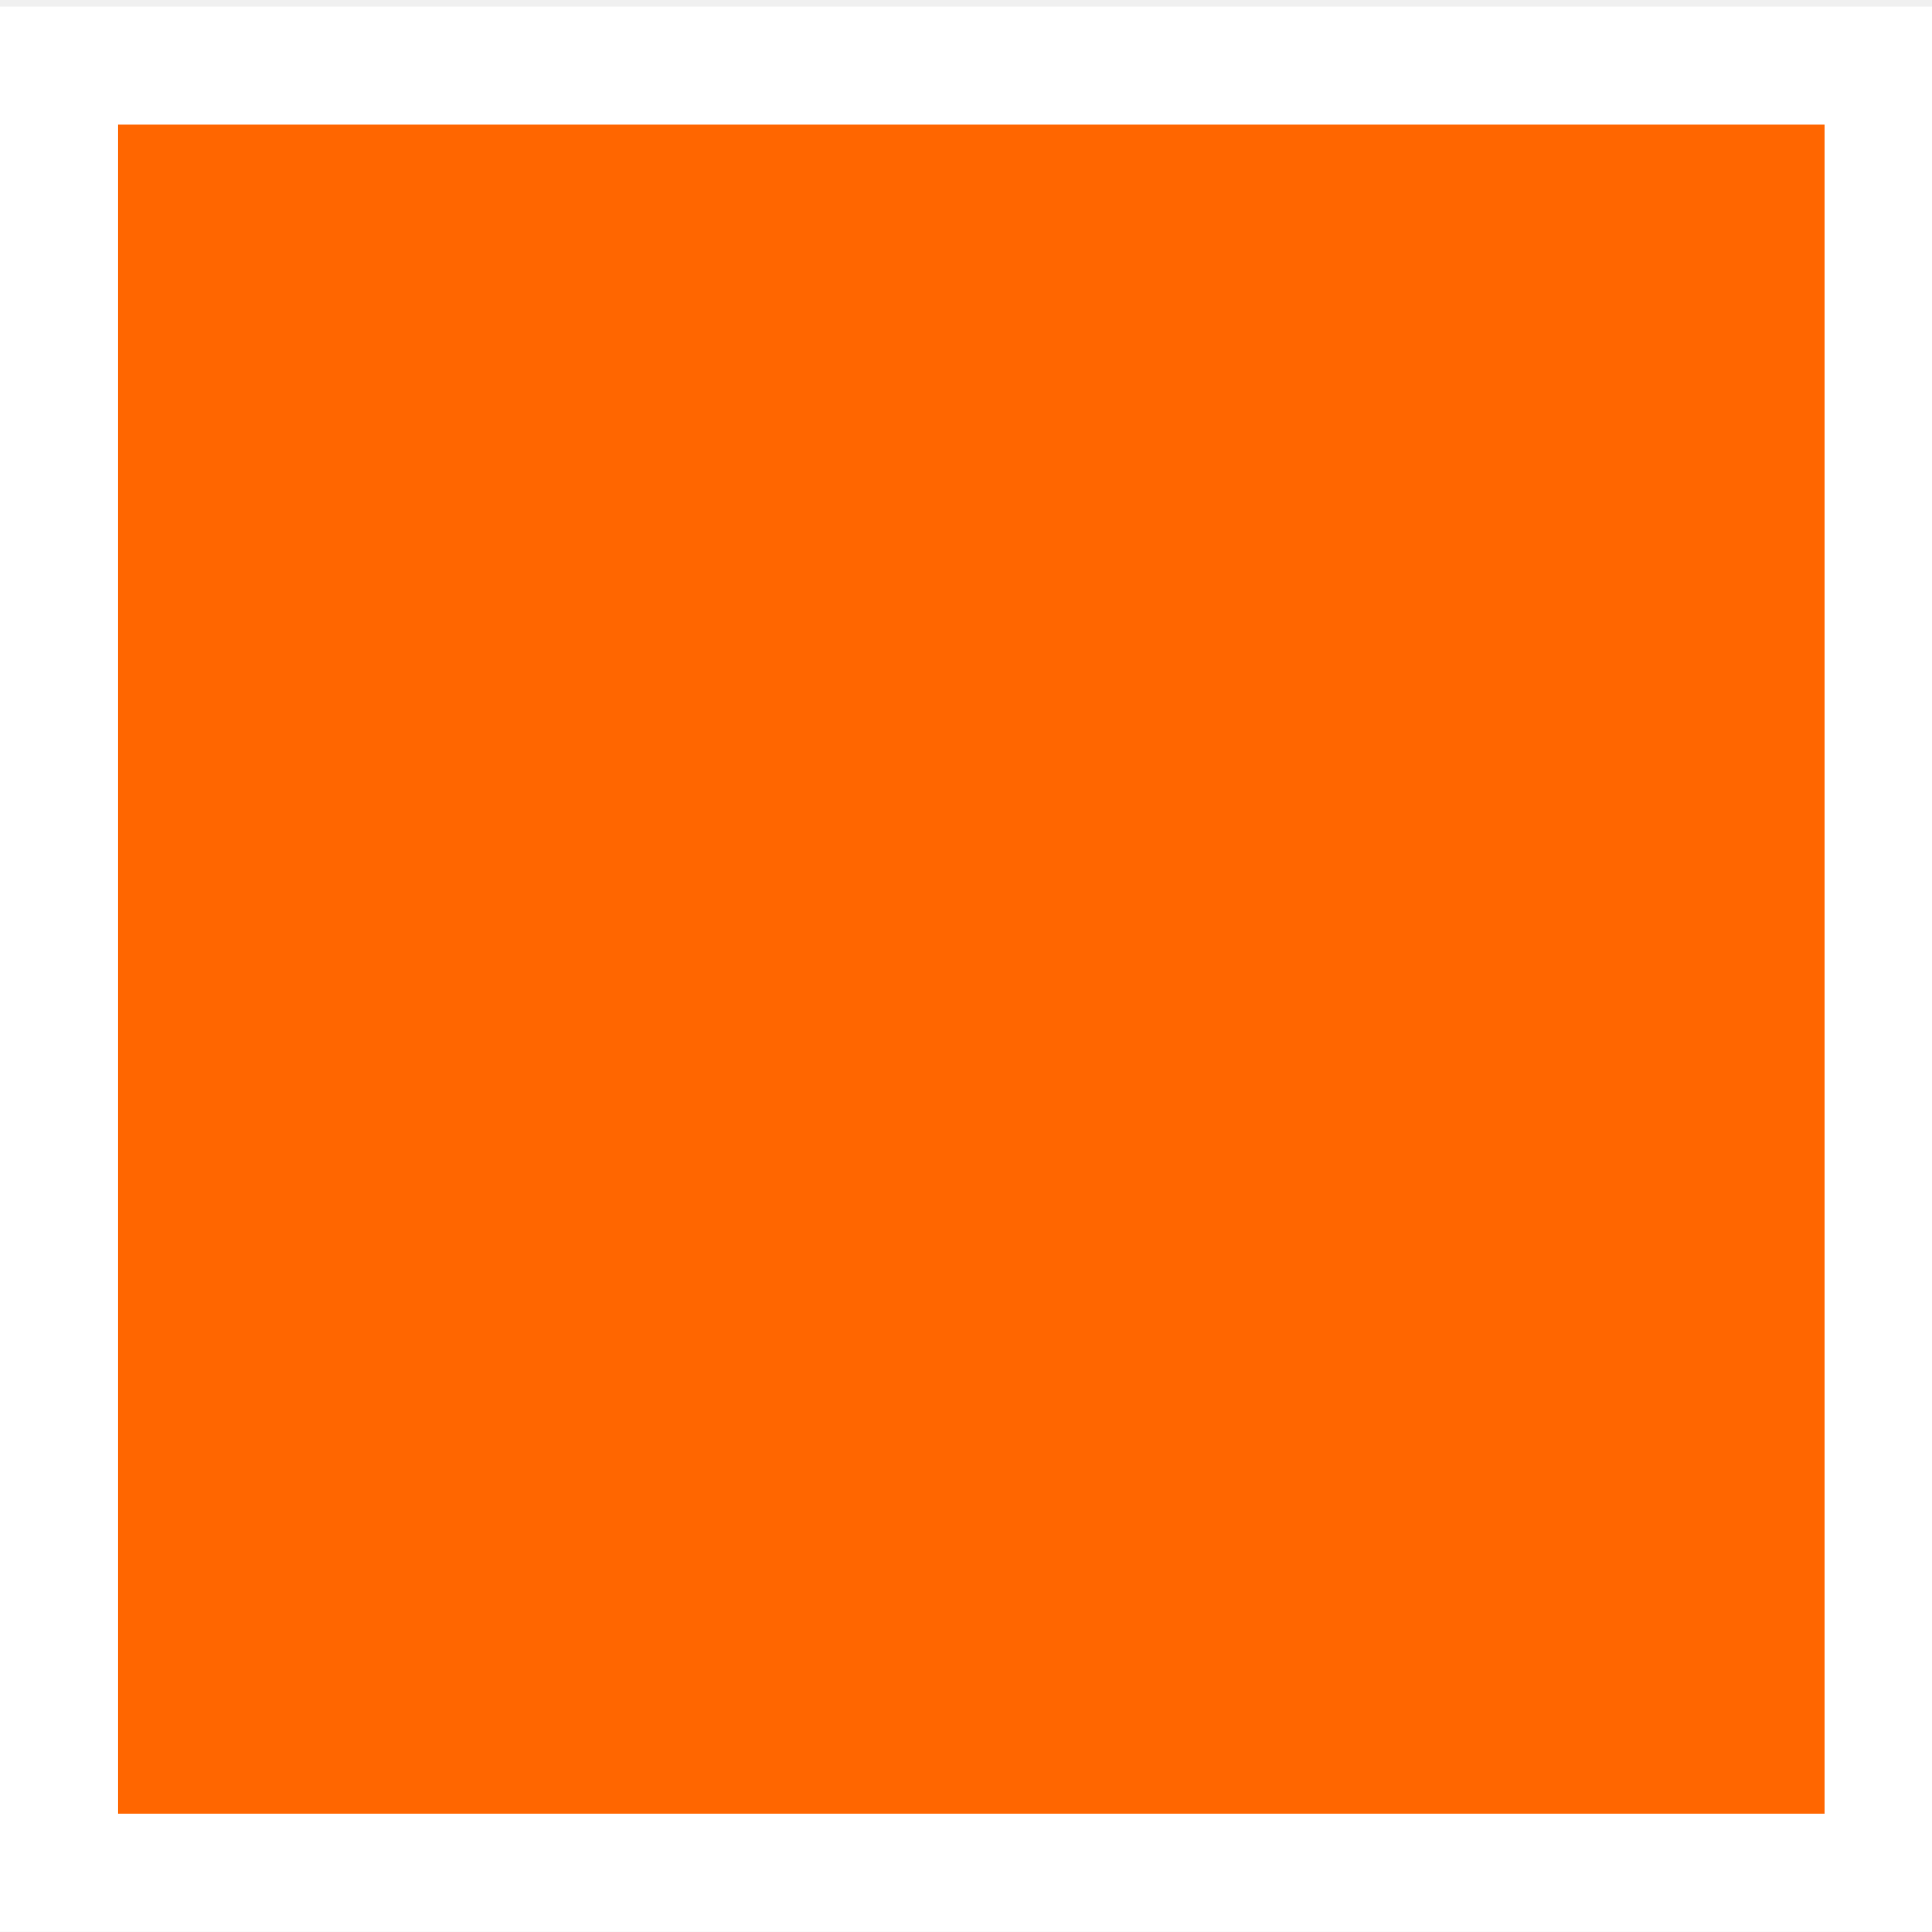
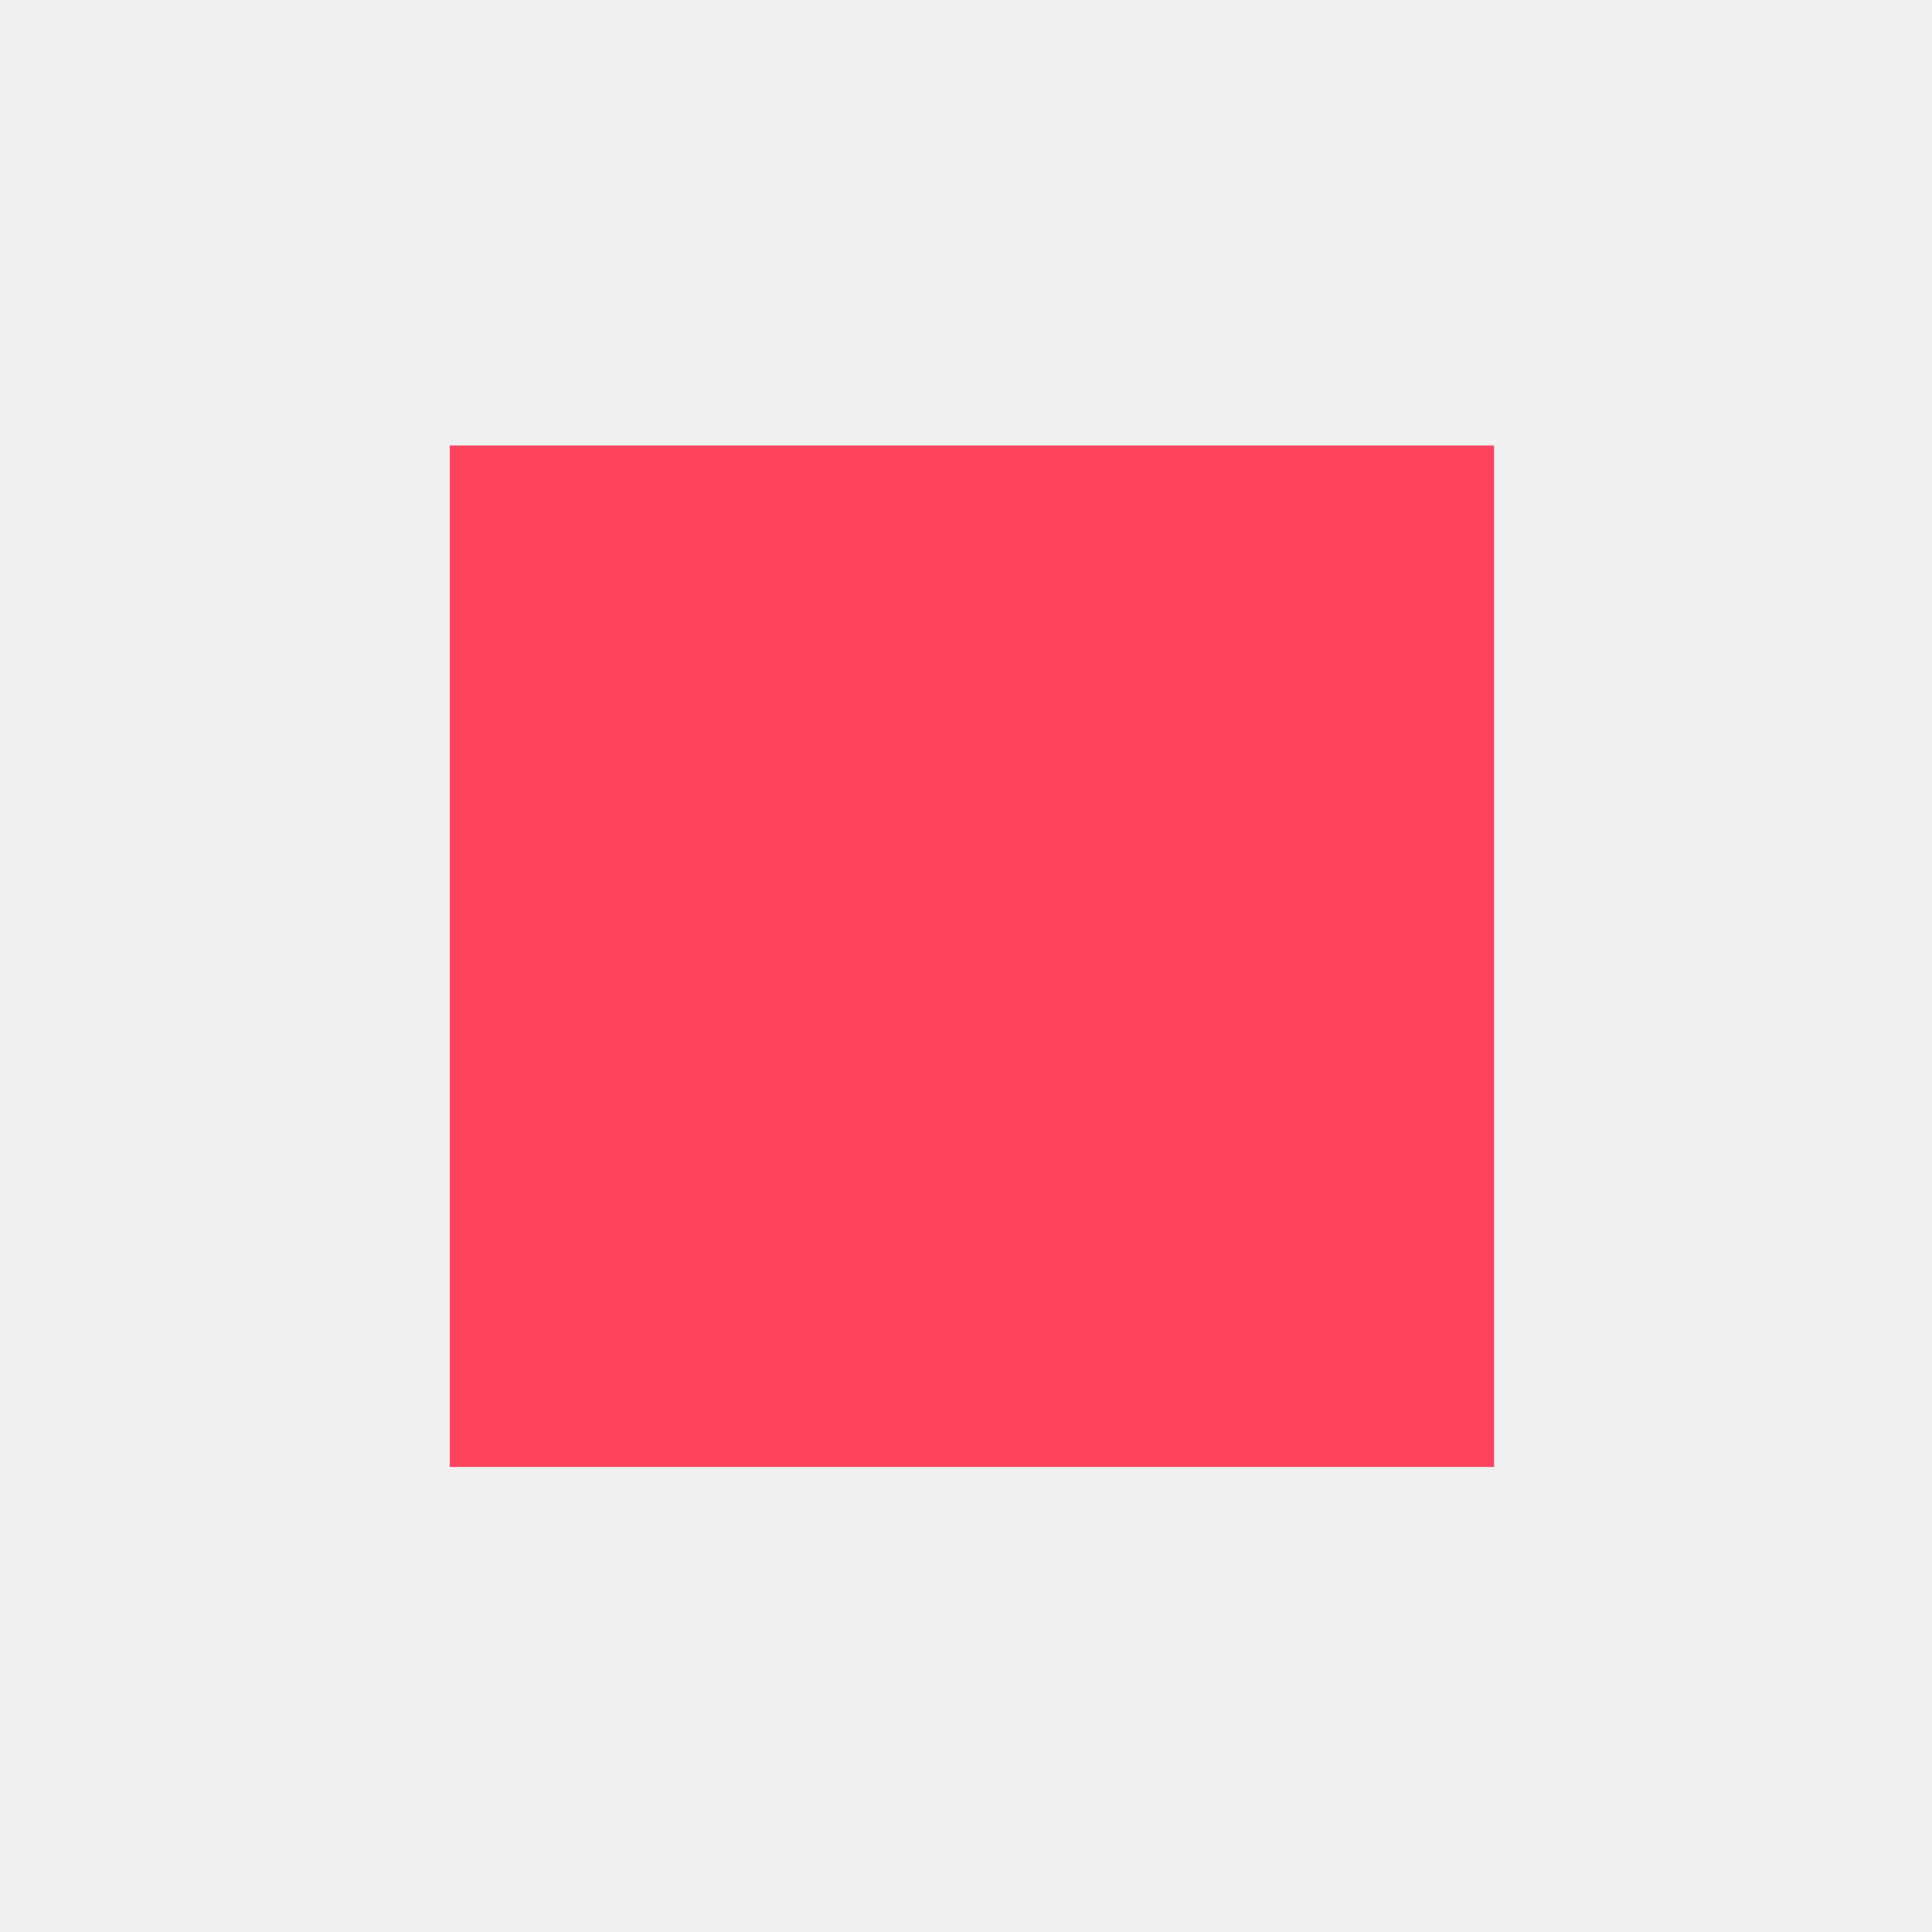
<svg xmlns="http://www.w3.org/2000/svg" width="16" height="16" viewBox="0 0 4.233 4.233" version="1.1" id="svg8">
  <defs id="defs2" />
  <g id="layer1" transform="translate(-45.65952,-43.75595)">
-     <rect style="fill:#ff6600;fill-opacity:1;stroke:#ffffff;stroke-width:0.259;stroke-miterlimit:4;stroke-dasharray:none;stroke-opacity:1" id="rect1366" width="3.997" height="3.959" x="45.789" y="43.9" />
+     <rect style="fill:none;fill-opacity:1;stroke:none;stroke-width:0.259;stroke-miterlimit:4;stroke-dasharray:none;stroke-opacity:1" id="rect1366" width="3.997" height="3.959" x="45.789" y="43.9" />
+     <rect style="opacity:1;fill:#ff445f;fill-opacity:1;stroke:none;stroke-width:0.026;stroke-miterlimit:4;stroke-dasharray:none;stroke-opacity:1" id="rect875" width="2.288" height="2.238" x="46.645" y="44.732" />
  </g>
</svg>
